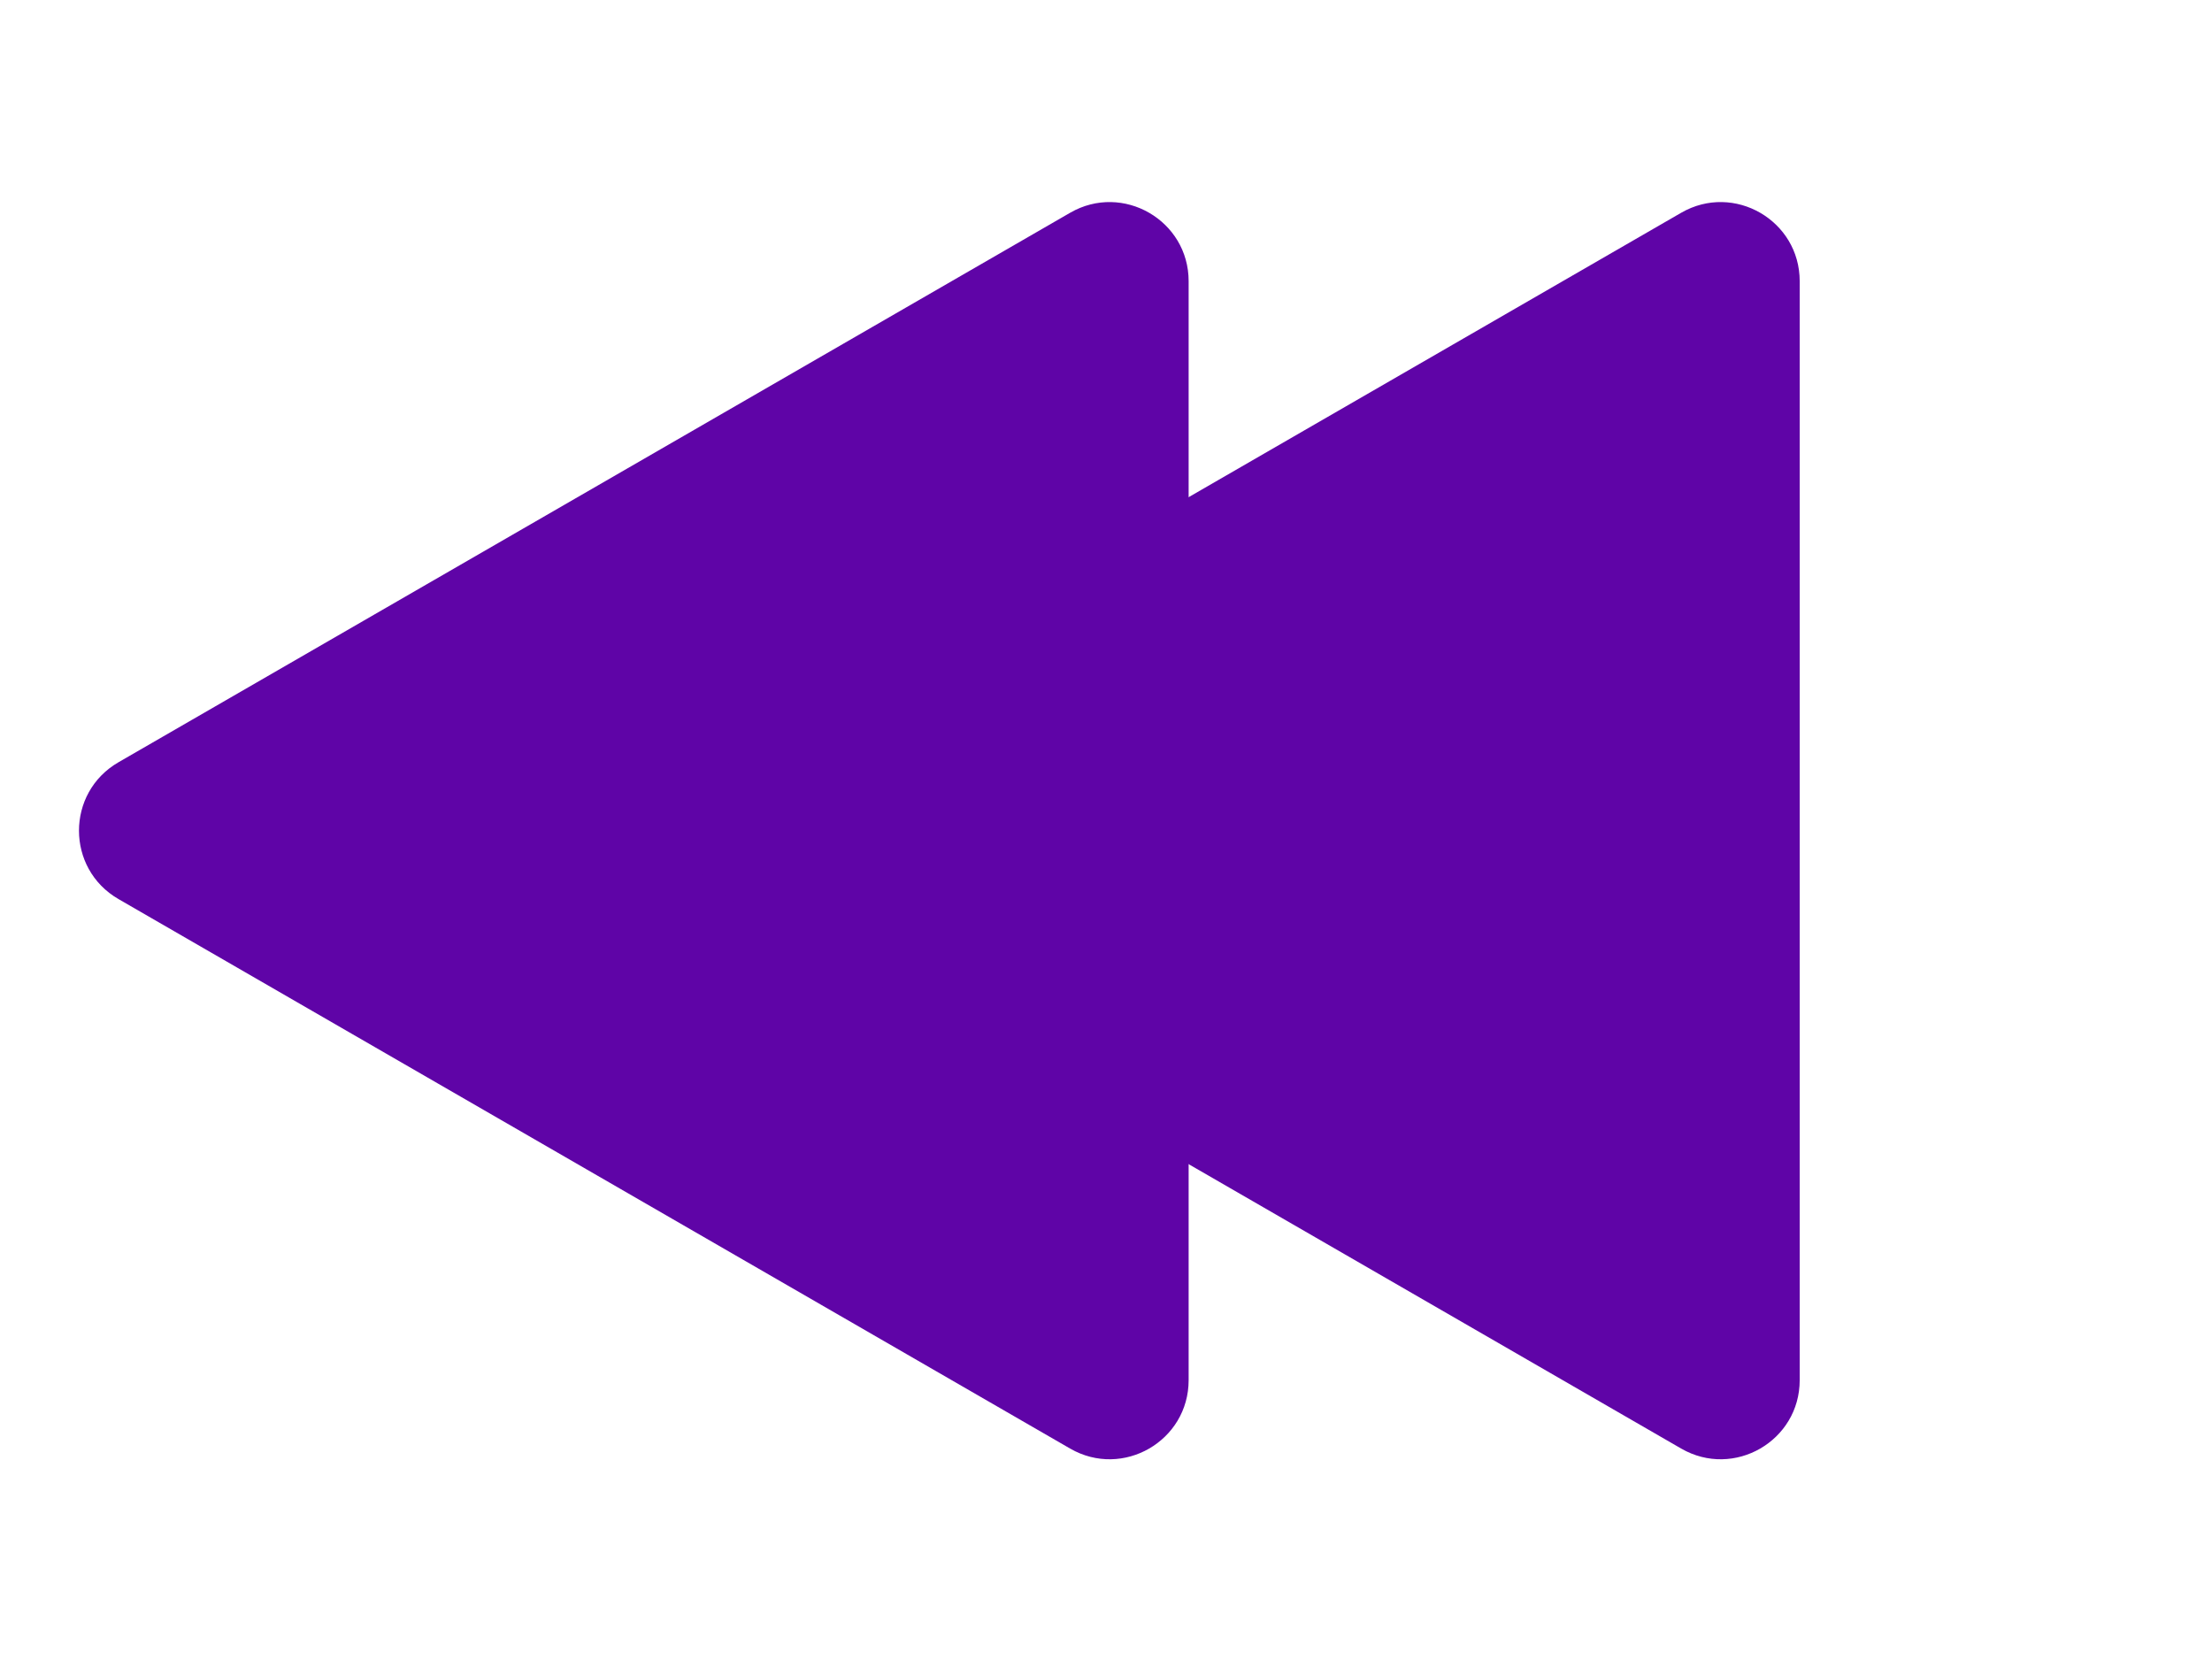
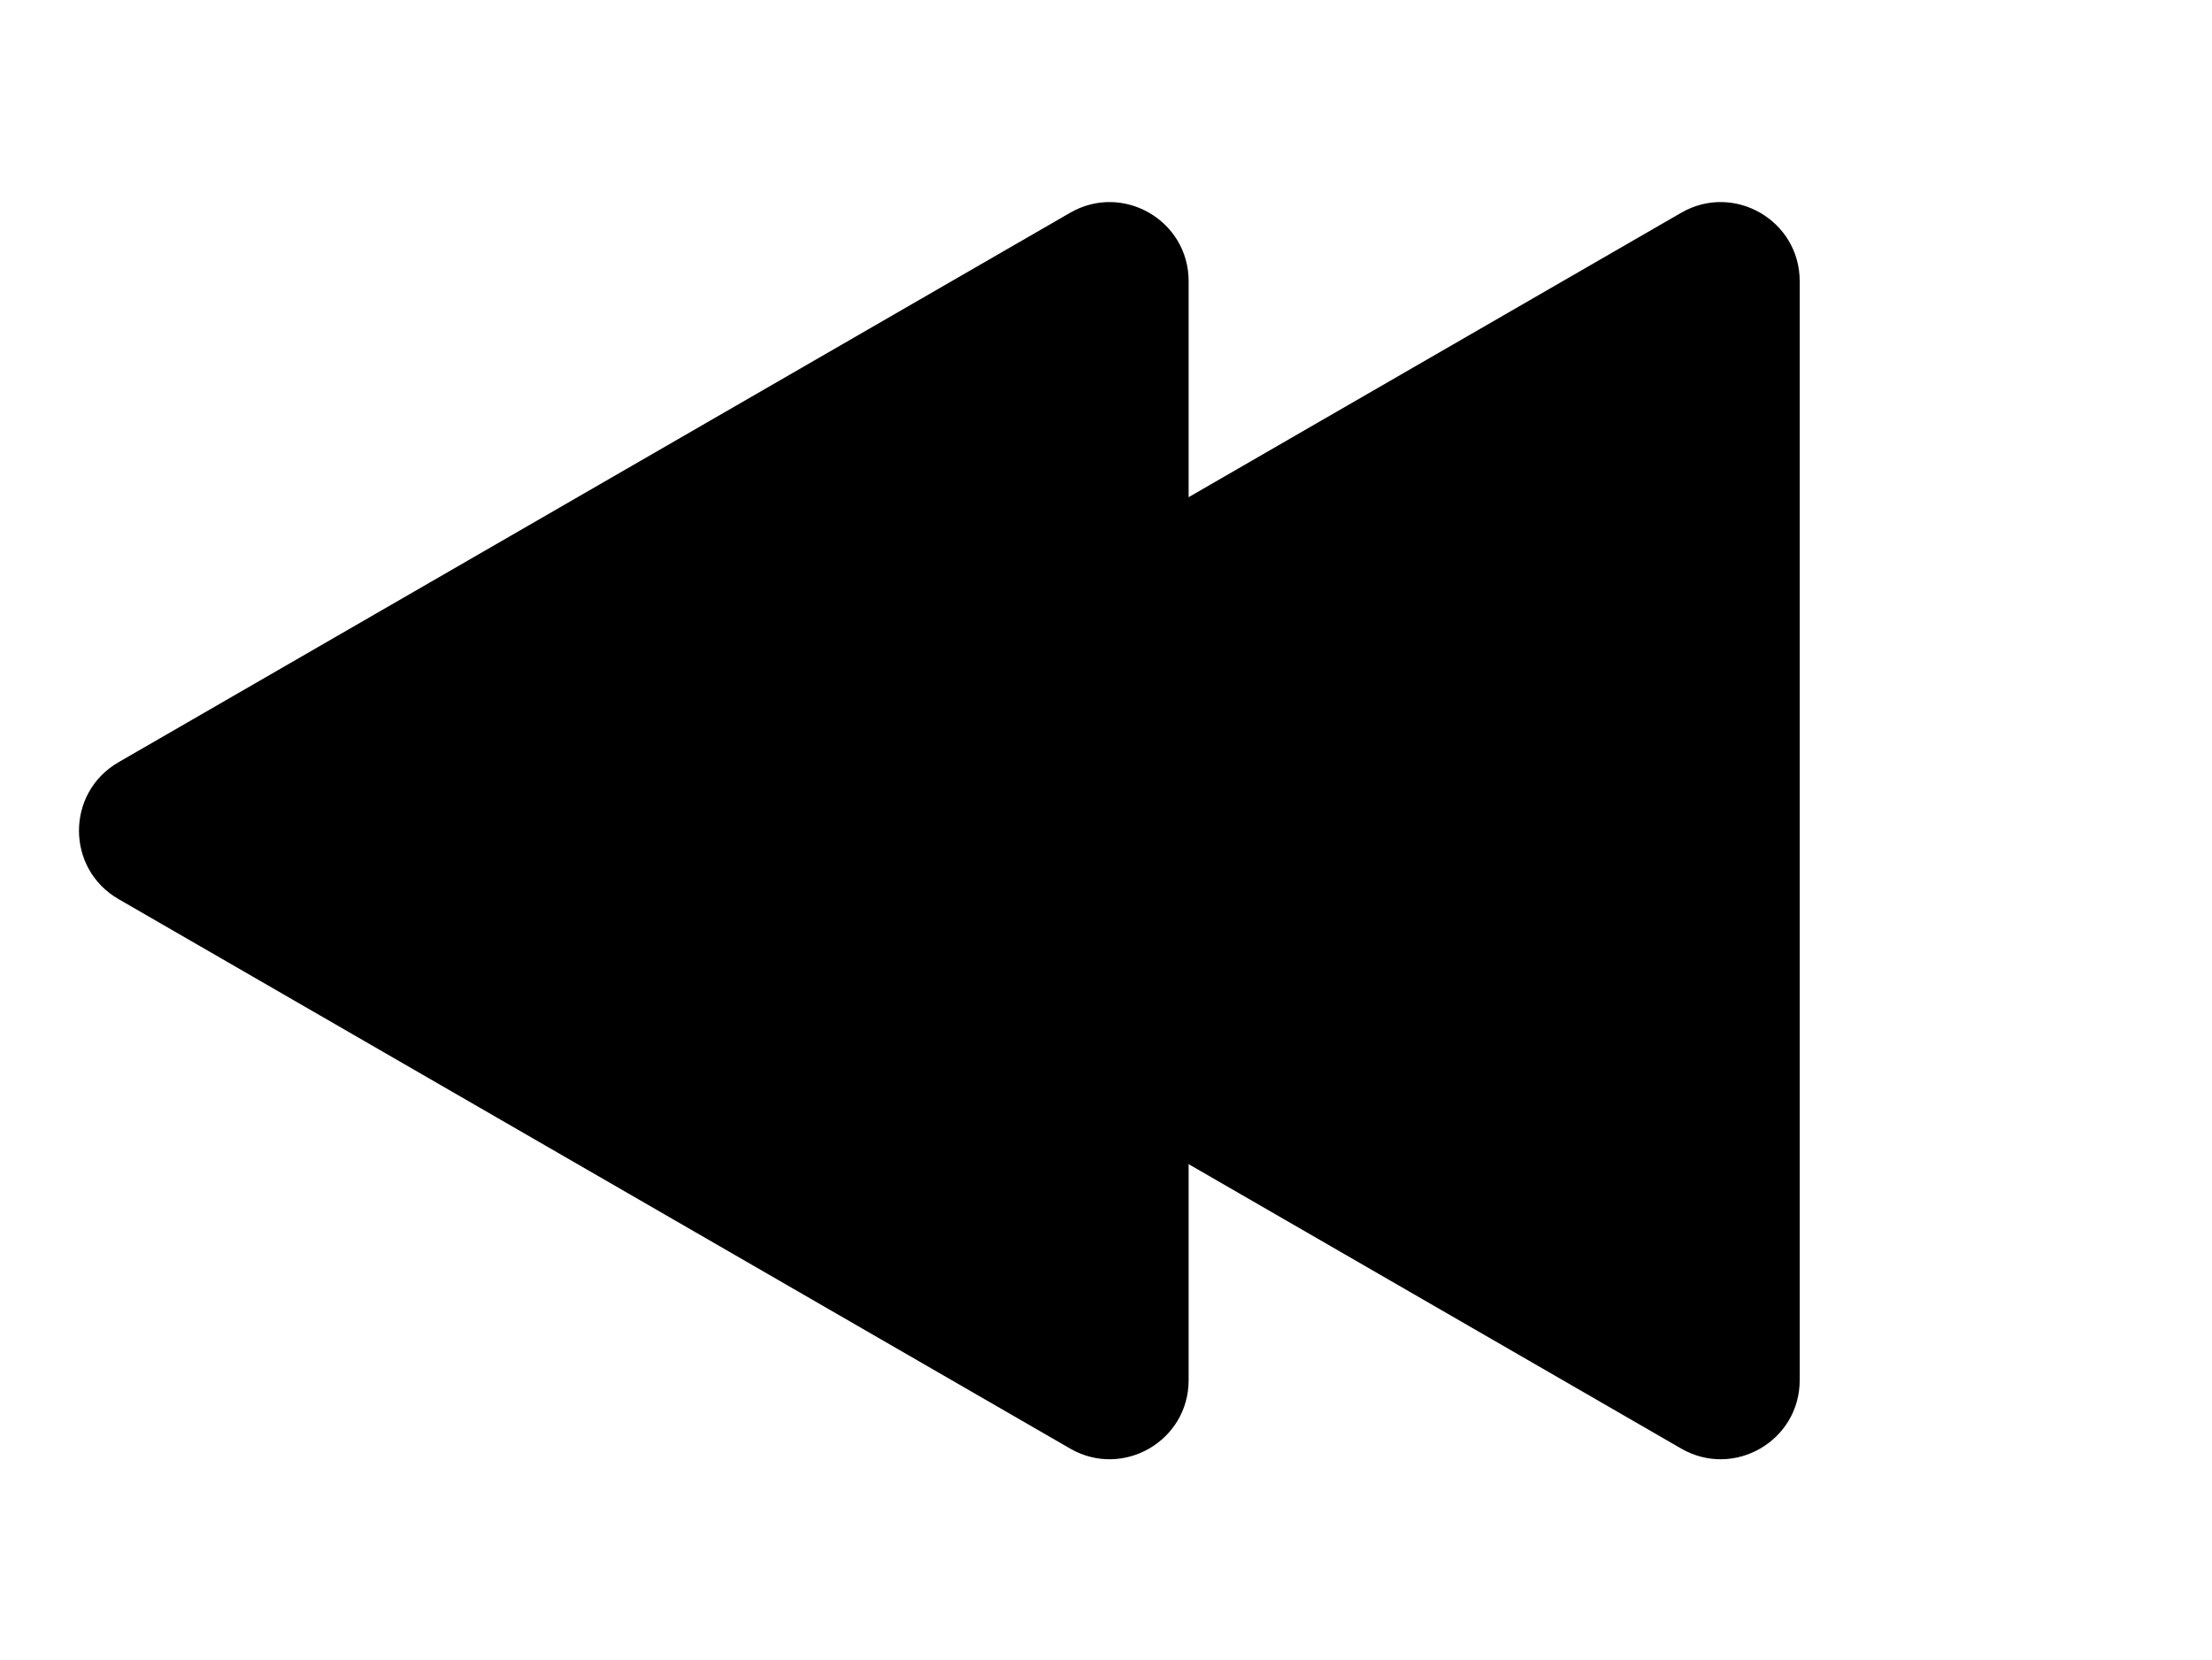
<svg xmlns="http://www.w3.org/2000/svg" width="28" height="21" viewBox="0 0 28 21" fill="none">
-   <path d="M1.5 11.38C0.833 10.995 0.833 10.033 1.5 9.648L13.546 2.693C14.213 2.308 15.046 2.79 15.046 3.559L15.046 17.469C15.046 18.239 14.213 18.72 13.546 18.335L1.5 11.38Z" fill="#5F04A7" />
-   <path d="M9.235 11.38C8.568 10.995 8.568 10.033 9.235 9.648L21.281 2.693C21.948 2.308 22.781 2.79 22.781 3.559L22.781 17.469C22.781 18.239 21.948 18.72 21.281 18.335L9.235 11.38Z" fill="#5F04A7" />
+   <path d="M1.5 11.38C0.833 10.995 0.833 10.033 1.5 9.648L13.546 2.693C14.213 2.308 15.046 2.79 15.046 3.559L15.046 17.469C15.046 18.239 14.213 18.72 13.546 18.335L1.5 11.38Z" fill="#000" />
+   <path d="M9.235 11.38C8.568 10.995 8.568 10.033 9.235 9.648L21.281 2.693C21.948 2.308 22.781 2.79 22.781 3.559L22.781 17.469C22.781 18.239 21.948 18.72 21.281 18.335L9.235 11.38Z" fill="#000" />
</svg>
